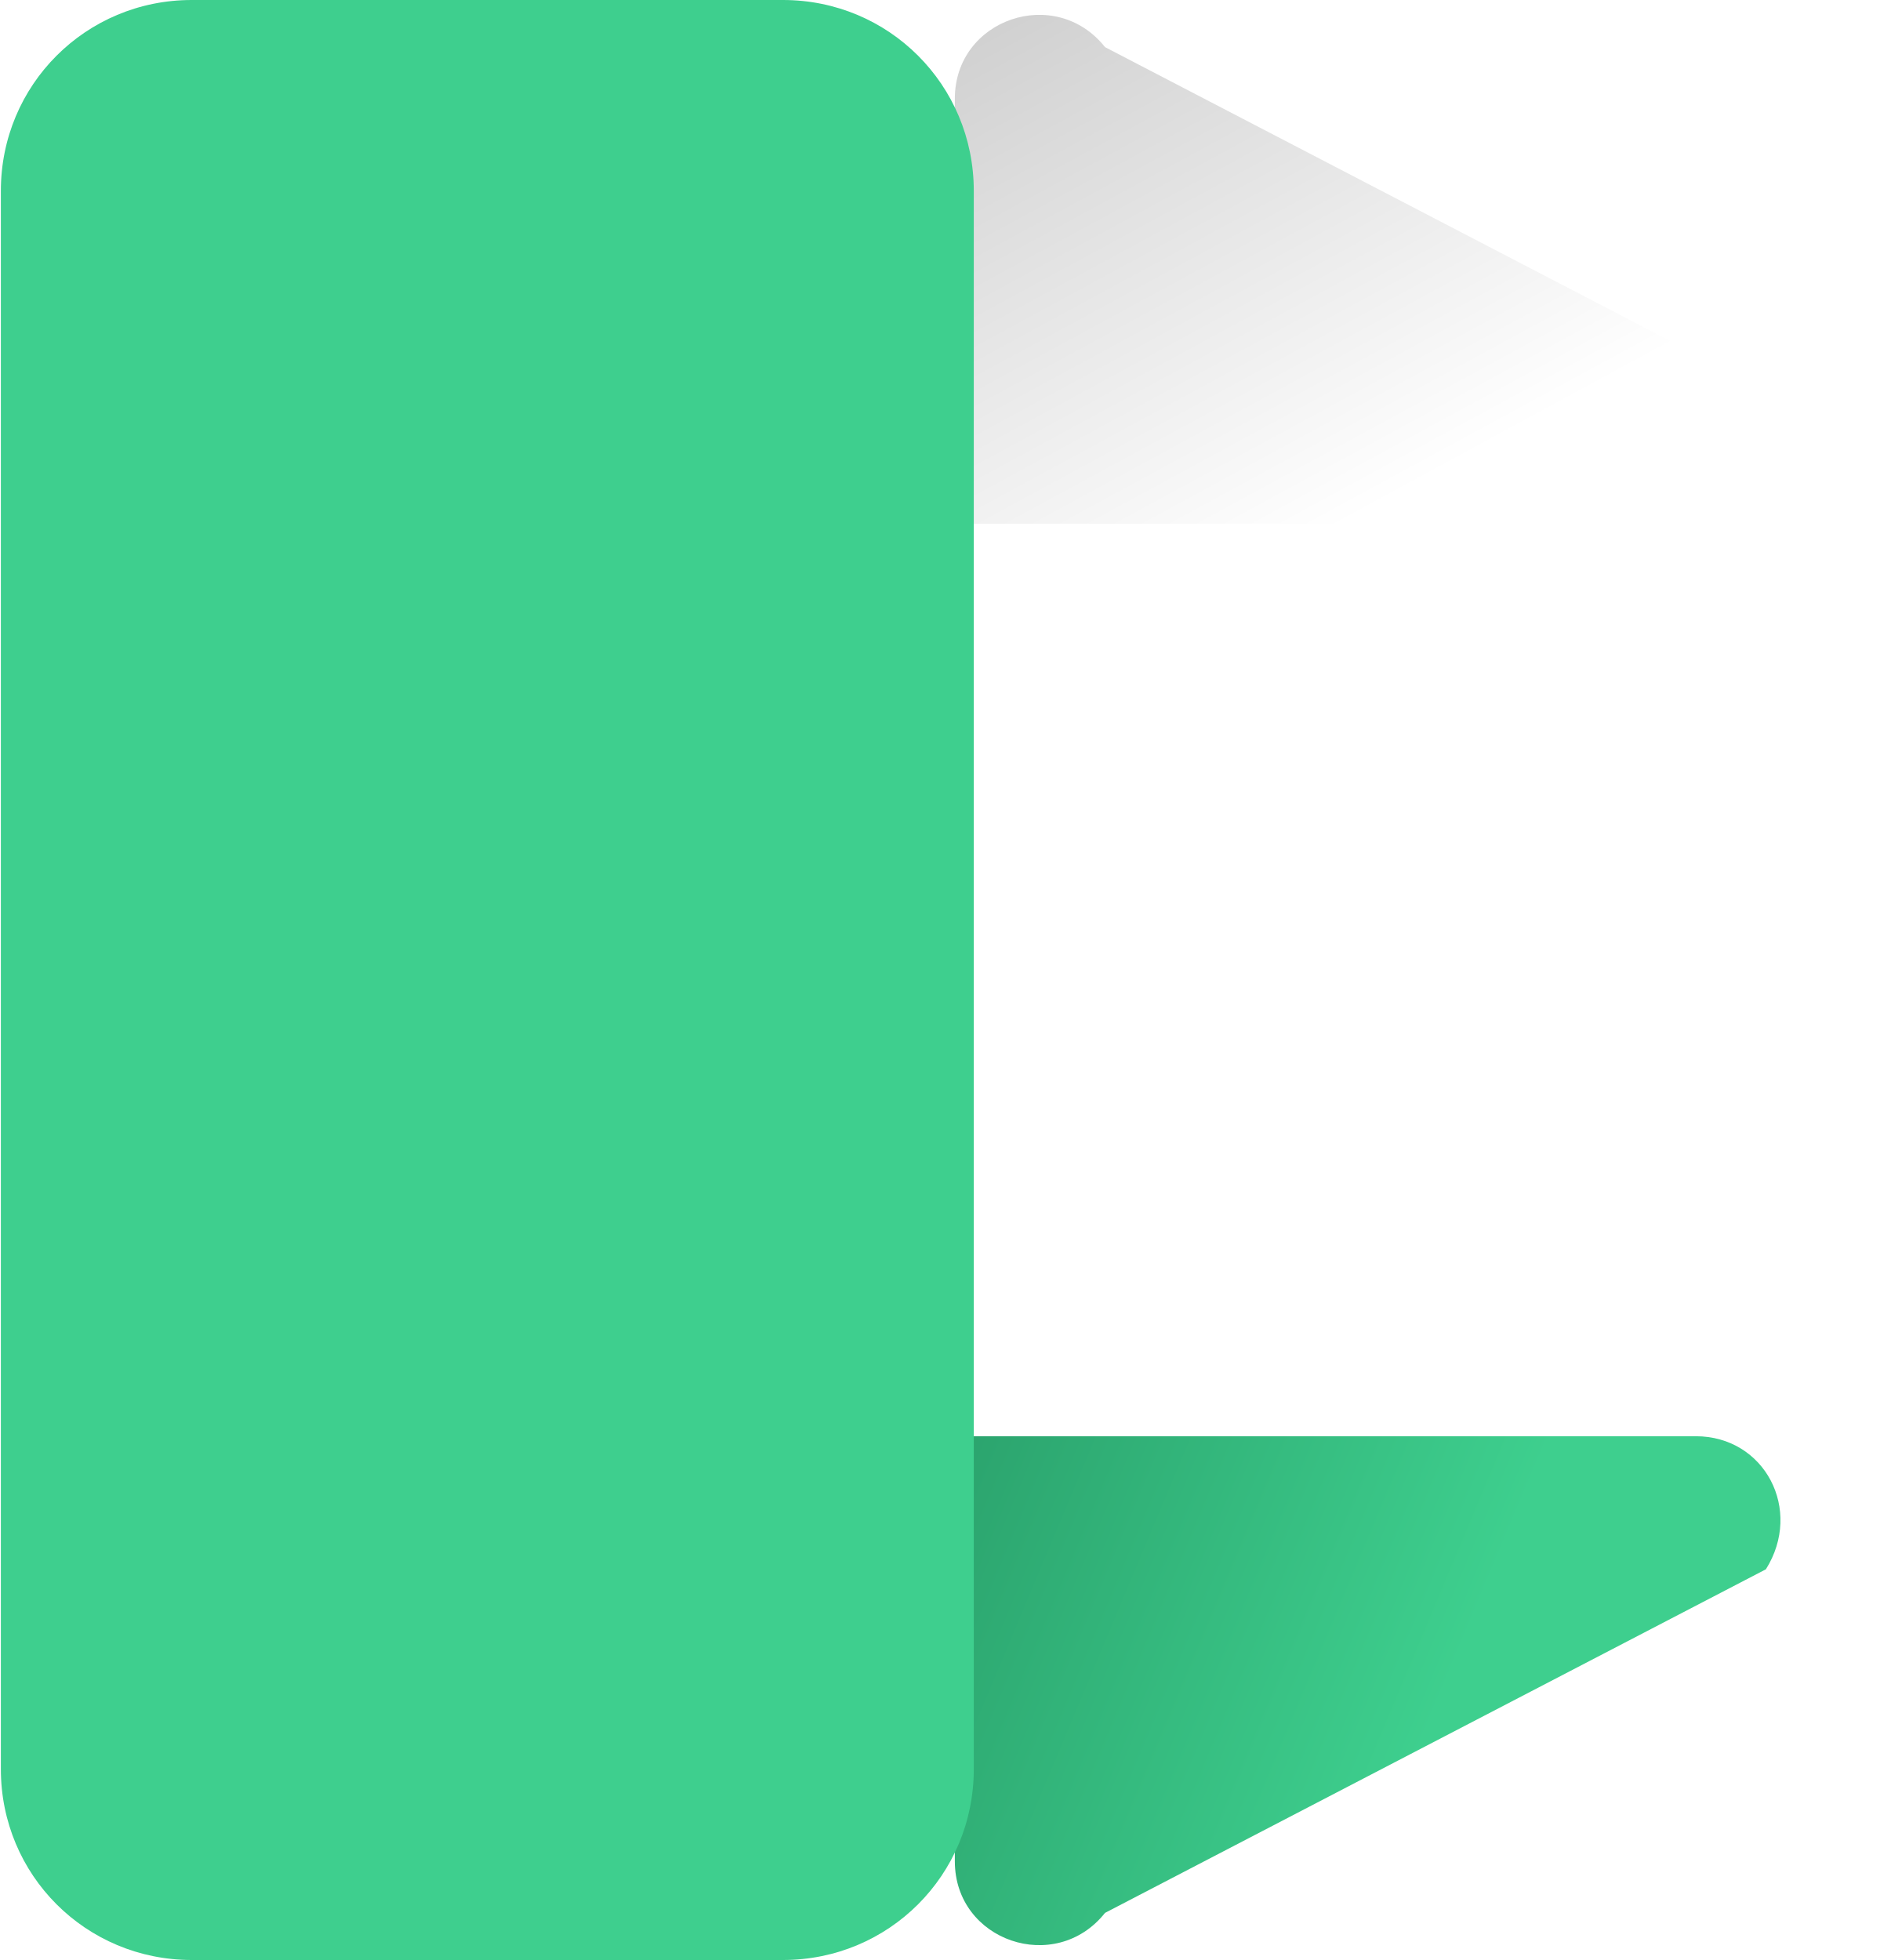
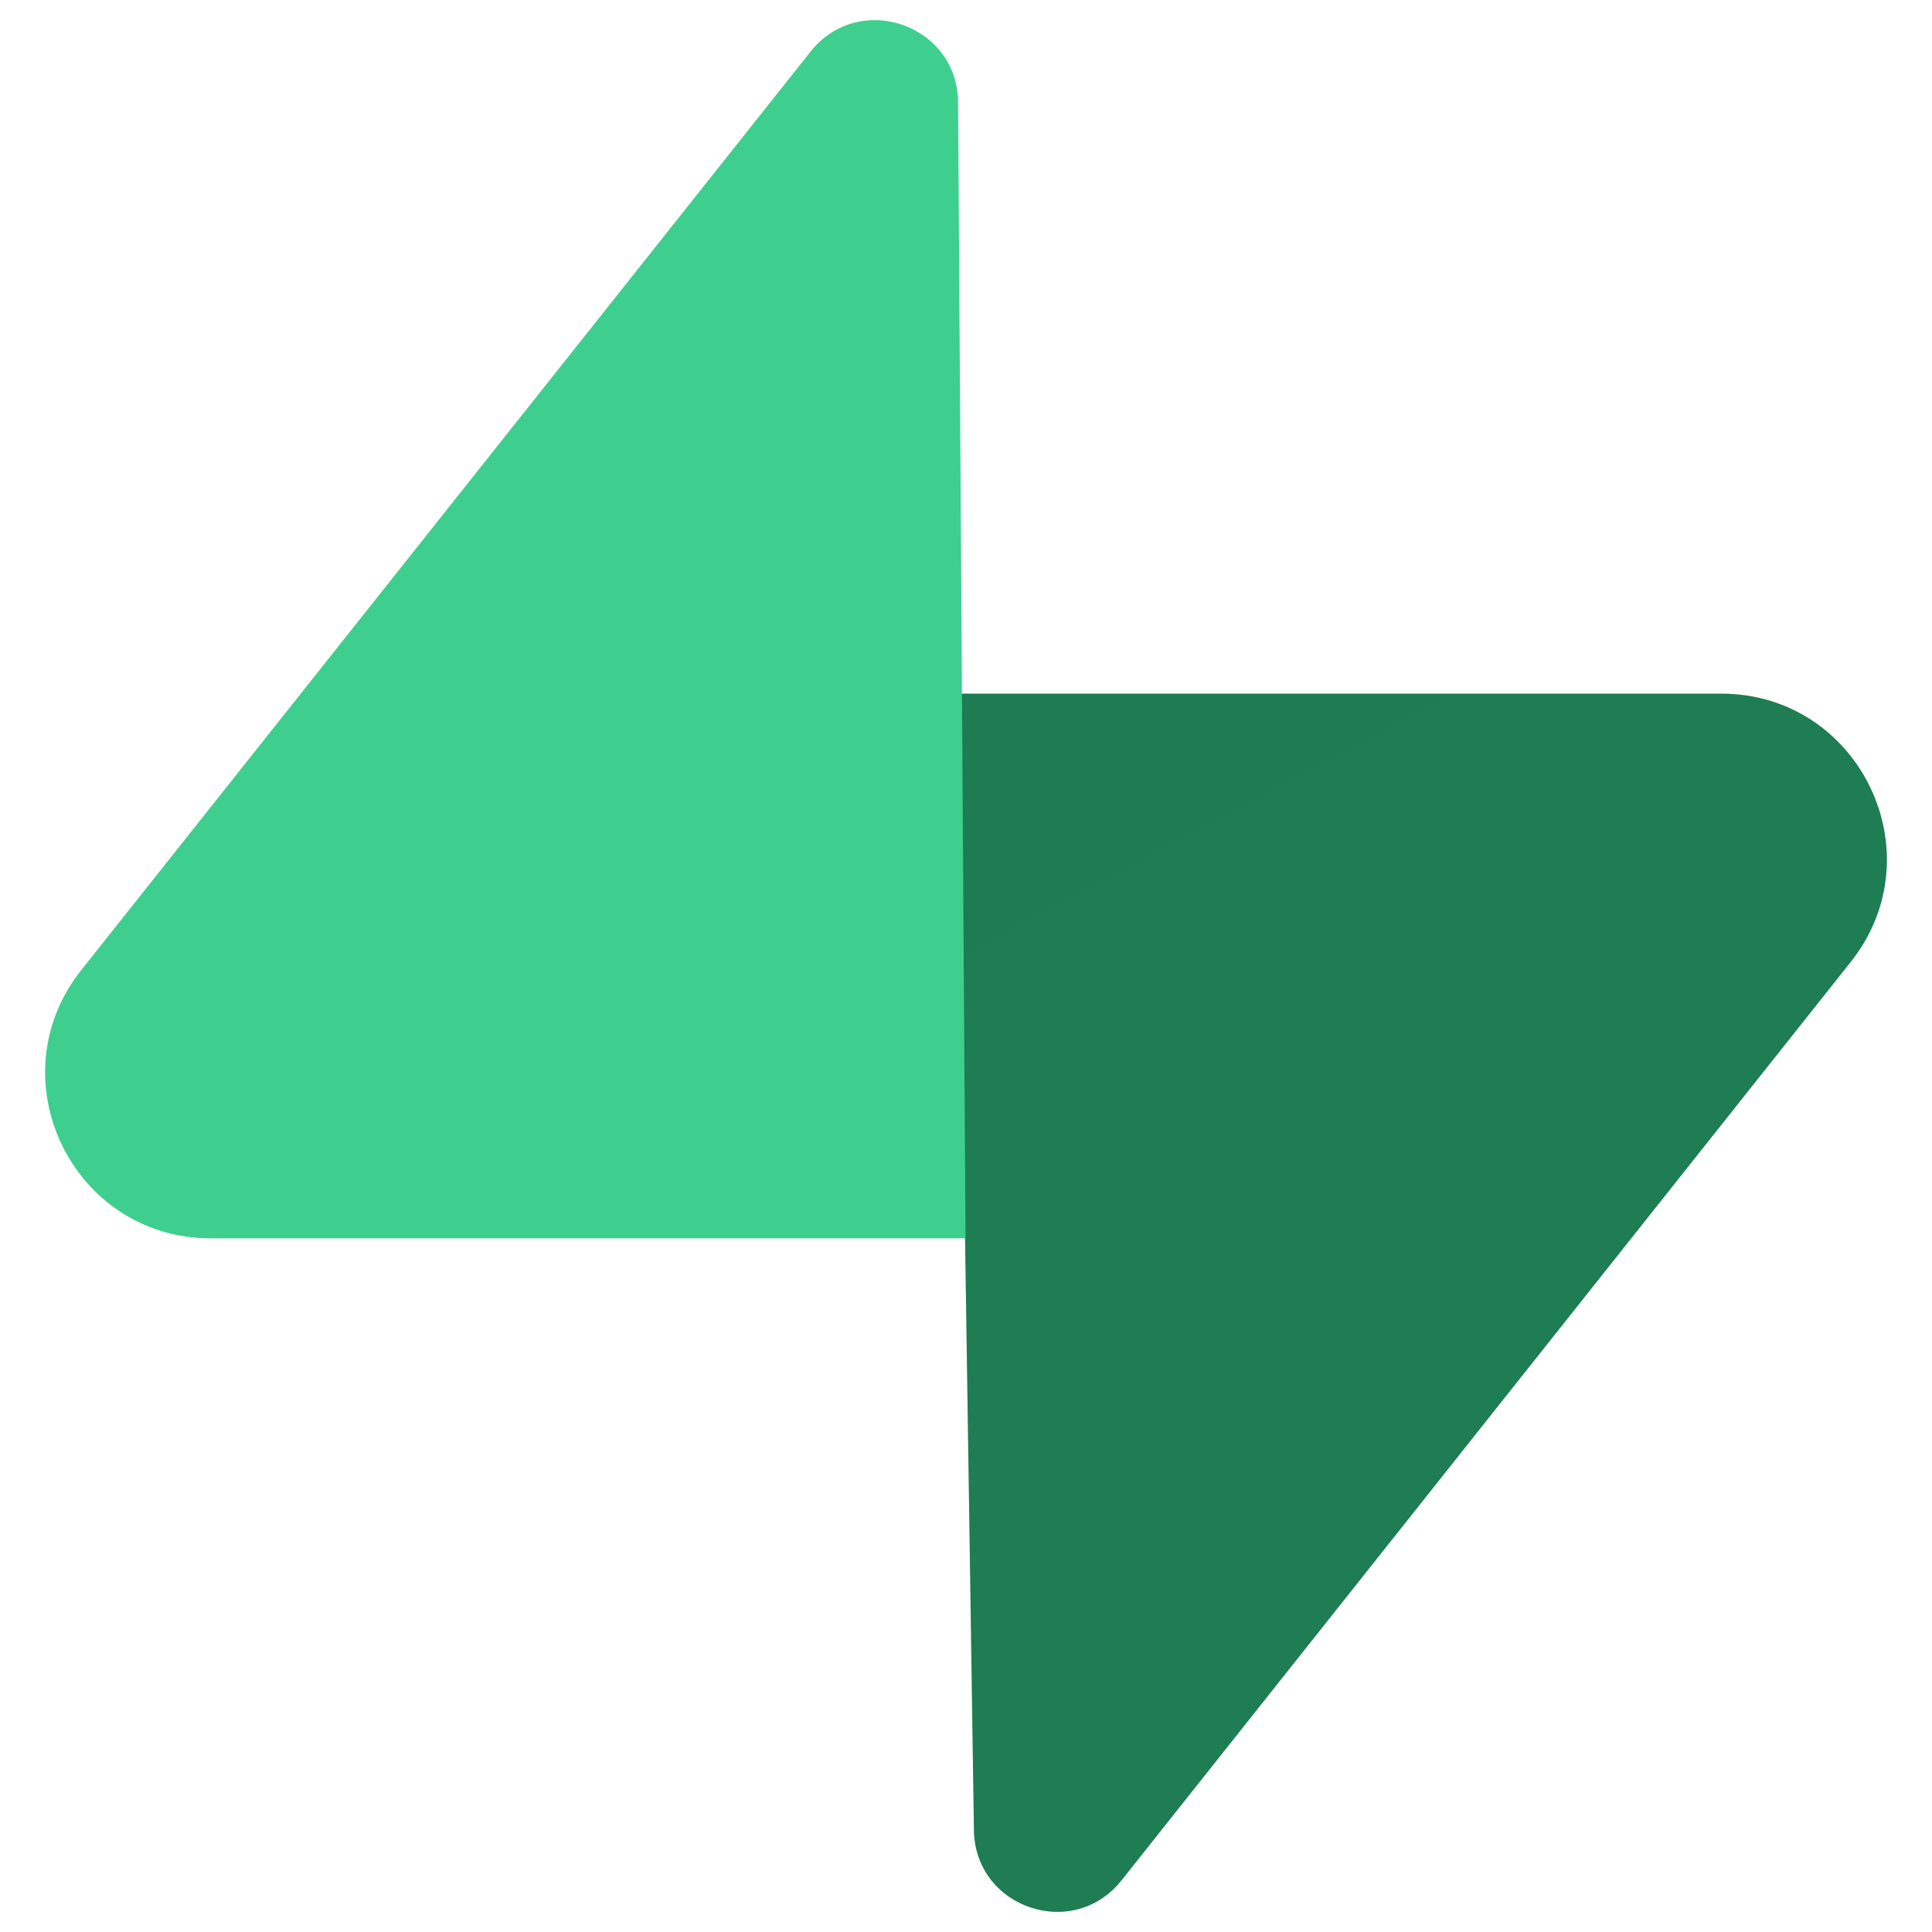
- <svg xmlns="http://www.w3.org/2000/svg" width="109" height="113" viewBox="0 0 109 113" fill="none" role="img" aria-label="Supabase">
-   <path d="M63.708 110.284C60.848 113.885 55.05 111.912 55.05 107.314V82.803H97.766C101.745 82.803 103.965 87.047 101.809 90.475L63.708 110.284Z" fill="url(#supabase_paint0)" />
-   <path d="M63.708 2.716C60.848 -0.885 55.05 1.088 55.05 5.686V30.197H97.766C101.745 30.197 103.965 25.953 101.809 22.525L63.708 2.716Z" fill="url(#supabase_paint1)" fill-opacity="0.2" />
-   <path d="M45.142 0H11.05C4.946 0 0.05 4.896 0.05 11V102C0.05 108.104 4.946 113 11.05 113H45.142C51.246 113 56.142 108.104 56.142 102V11C56.142 4.896 51.246 0 45.142 0Z" fill="#3ECF8E" />
+ <svg xmlns="http://www.w3.org/2000/svg" fill="none" viewBox="0 0 96 96" role="img" aria-label="Supabase">
+   <path fill="url(#supabase_grad_a)" d="M55.722 93.438c-2.401 3.024-7.271 1.367-7.328-2.494l-.846-56.477h37.975c6.878 0 10.715 7.944 6.438 13.332l-36.238 45.64Z" />
+   <path fill="url(#supabase_grad_b)" fill-opacity=".2" d="M55.722 93.438c-2.401 3.024-7.271 1.367-7.328-2.494l-.846-56.477h37.975c6.878 0 10.715 7.944 6.438 13.332l-36.238 45.64Z" />
+   <path fill="#3ecf8e" d="M40.278 2.562c2.401-3.024 7.271-1.367 7.328 2.494l.371 56.477h-37.5c-6.879 0-10.715-7.945-6.438-13.332L40.278 2.562Z" />
  <defs>
-     <linearGradient id="supabase_paint0" x1="53.974" y1="54.974" x2="94.163" y2="71.829" gradientUnits="userSpaceOnUse">
+     <linearGradient id="supabase_grad_a" x1="1011.58" x2="3189.12" y1="1286.71" y2="2199.97" gradientUnits="userSpaceOnUse">
      <stop stop-color="#249361" />
-       <stop offset="1" stop-color="#3ECF8E" />
+       <stop offset="1" stop-color="#3ecf8e" />
    </linearGradient>
-     <linearGradient id="supabase_paint1" x1="36.156" y1="9.016" x2="54.484" y2="42.774" gradientUnits="userSpaceOnUse">
+     <linearGradient id="supabase_grad_b" x1="139.561" x2="1537.44" y1="-762.054" y2="1869.38" gradientUnits="userSpaceOnUse">
      <stop />
      <stop offset="1" stop-opacity="0" />
    </linearGradient>
  </defs>
</svg>
